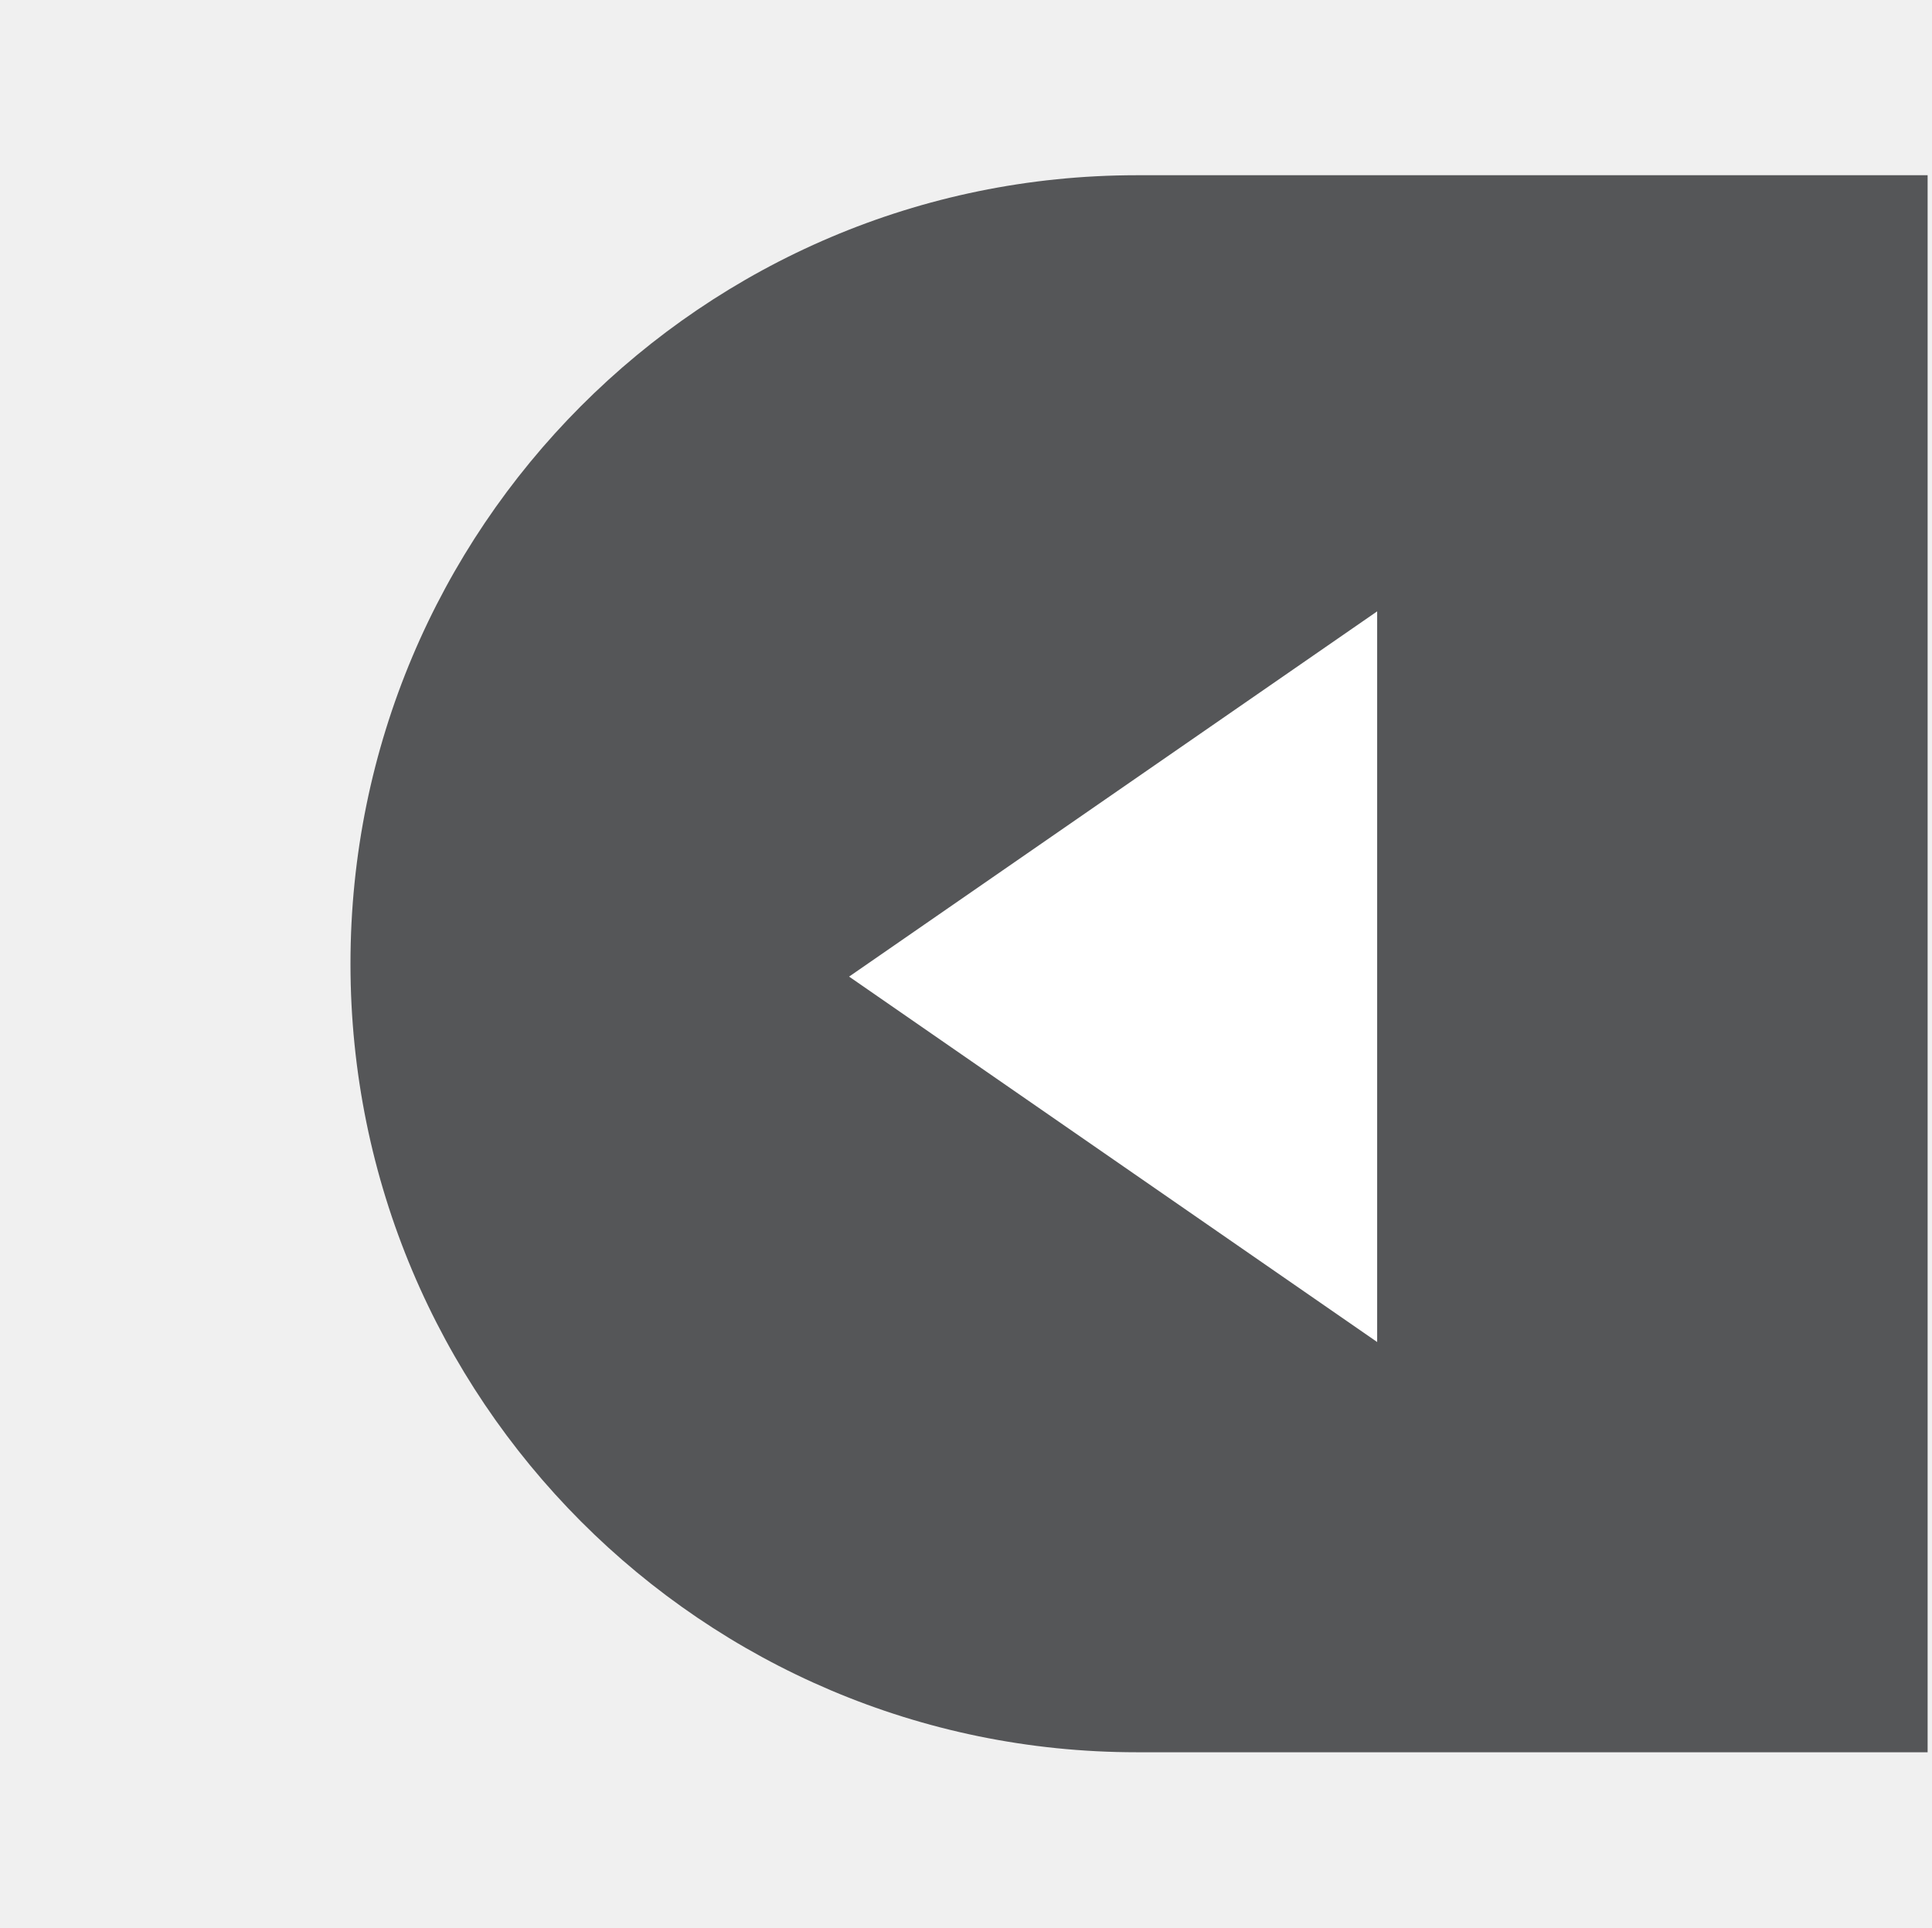
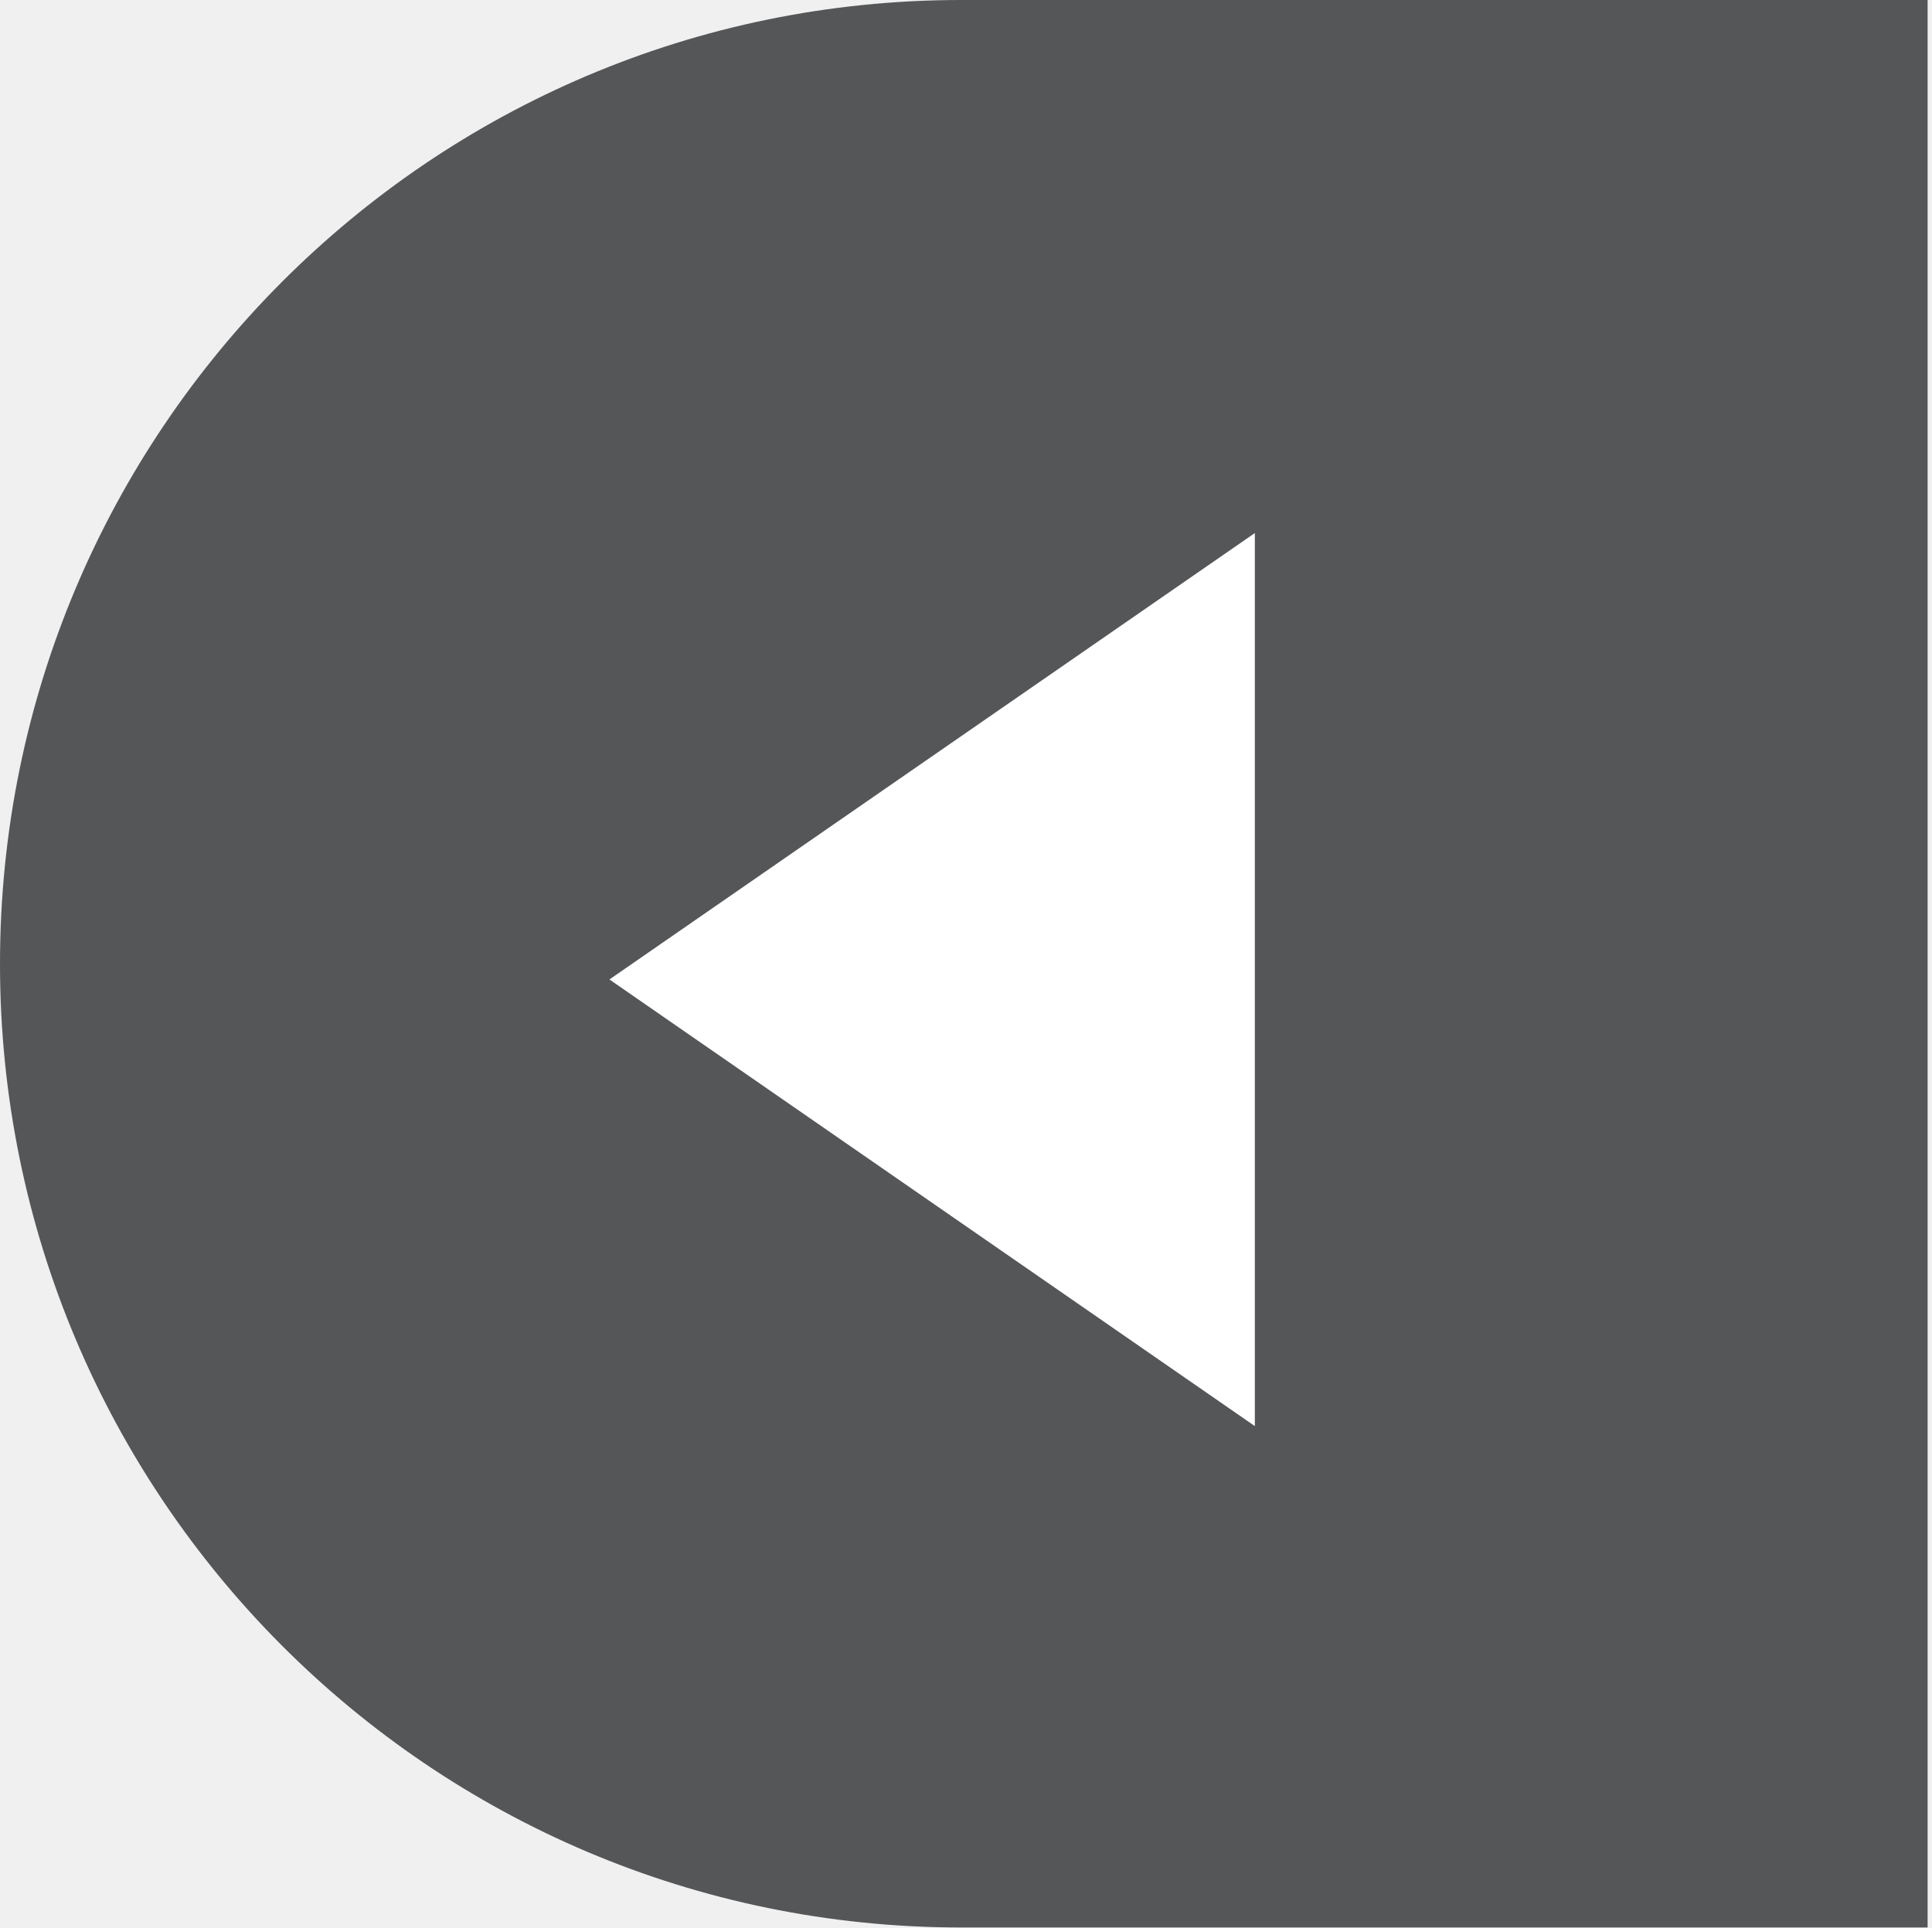
<svg xmlns="http://www.w3.org/2000/svg" version="1.1" width="55.125" height="55" viewBox="0 0 55.125 55" id="svg3050" xml:space="preserve">
  <defs id="defs3063">
	

		
		
	</defs>
-   <g id="g3846">
+   <g id="g3846" transform="matrix(1.222222,0,0,1.222222,-12.22222,-6.111111)">
    <path d="M 32.439,5 C 20.046,5 10,15.076 10,27.502 10,39.924 20.046,50 32.439,50 H 55 V 5 H 32.439 z" id="path3055" style="fill:#4c4d4f;fill-opacity:0.941;fill-rule:nonzero" />
    <g id="g3057" style="fill:#ffffff;fill-opacity:1;fill-rule:nonzero">
-       <polygon points="39.294,17.445 39.294,38.294 24.227,27.867 " id="polygon3059" style="fill:#ffffff;fill-opacity:1;fill-rule:nonzero" />
+       <polygon points="39.294,38.294 24.227,27.867 39.294,17.445 " id="polygon3059" style="fill:#ffffff;fill-opacity:1;fill-rule:nonzero" />
    </g>
  </g>
</svg>
